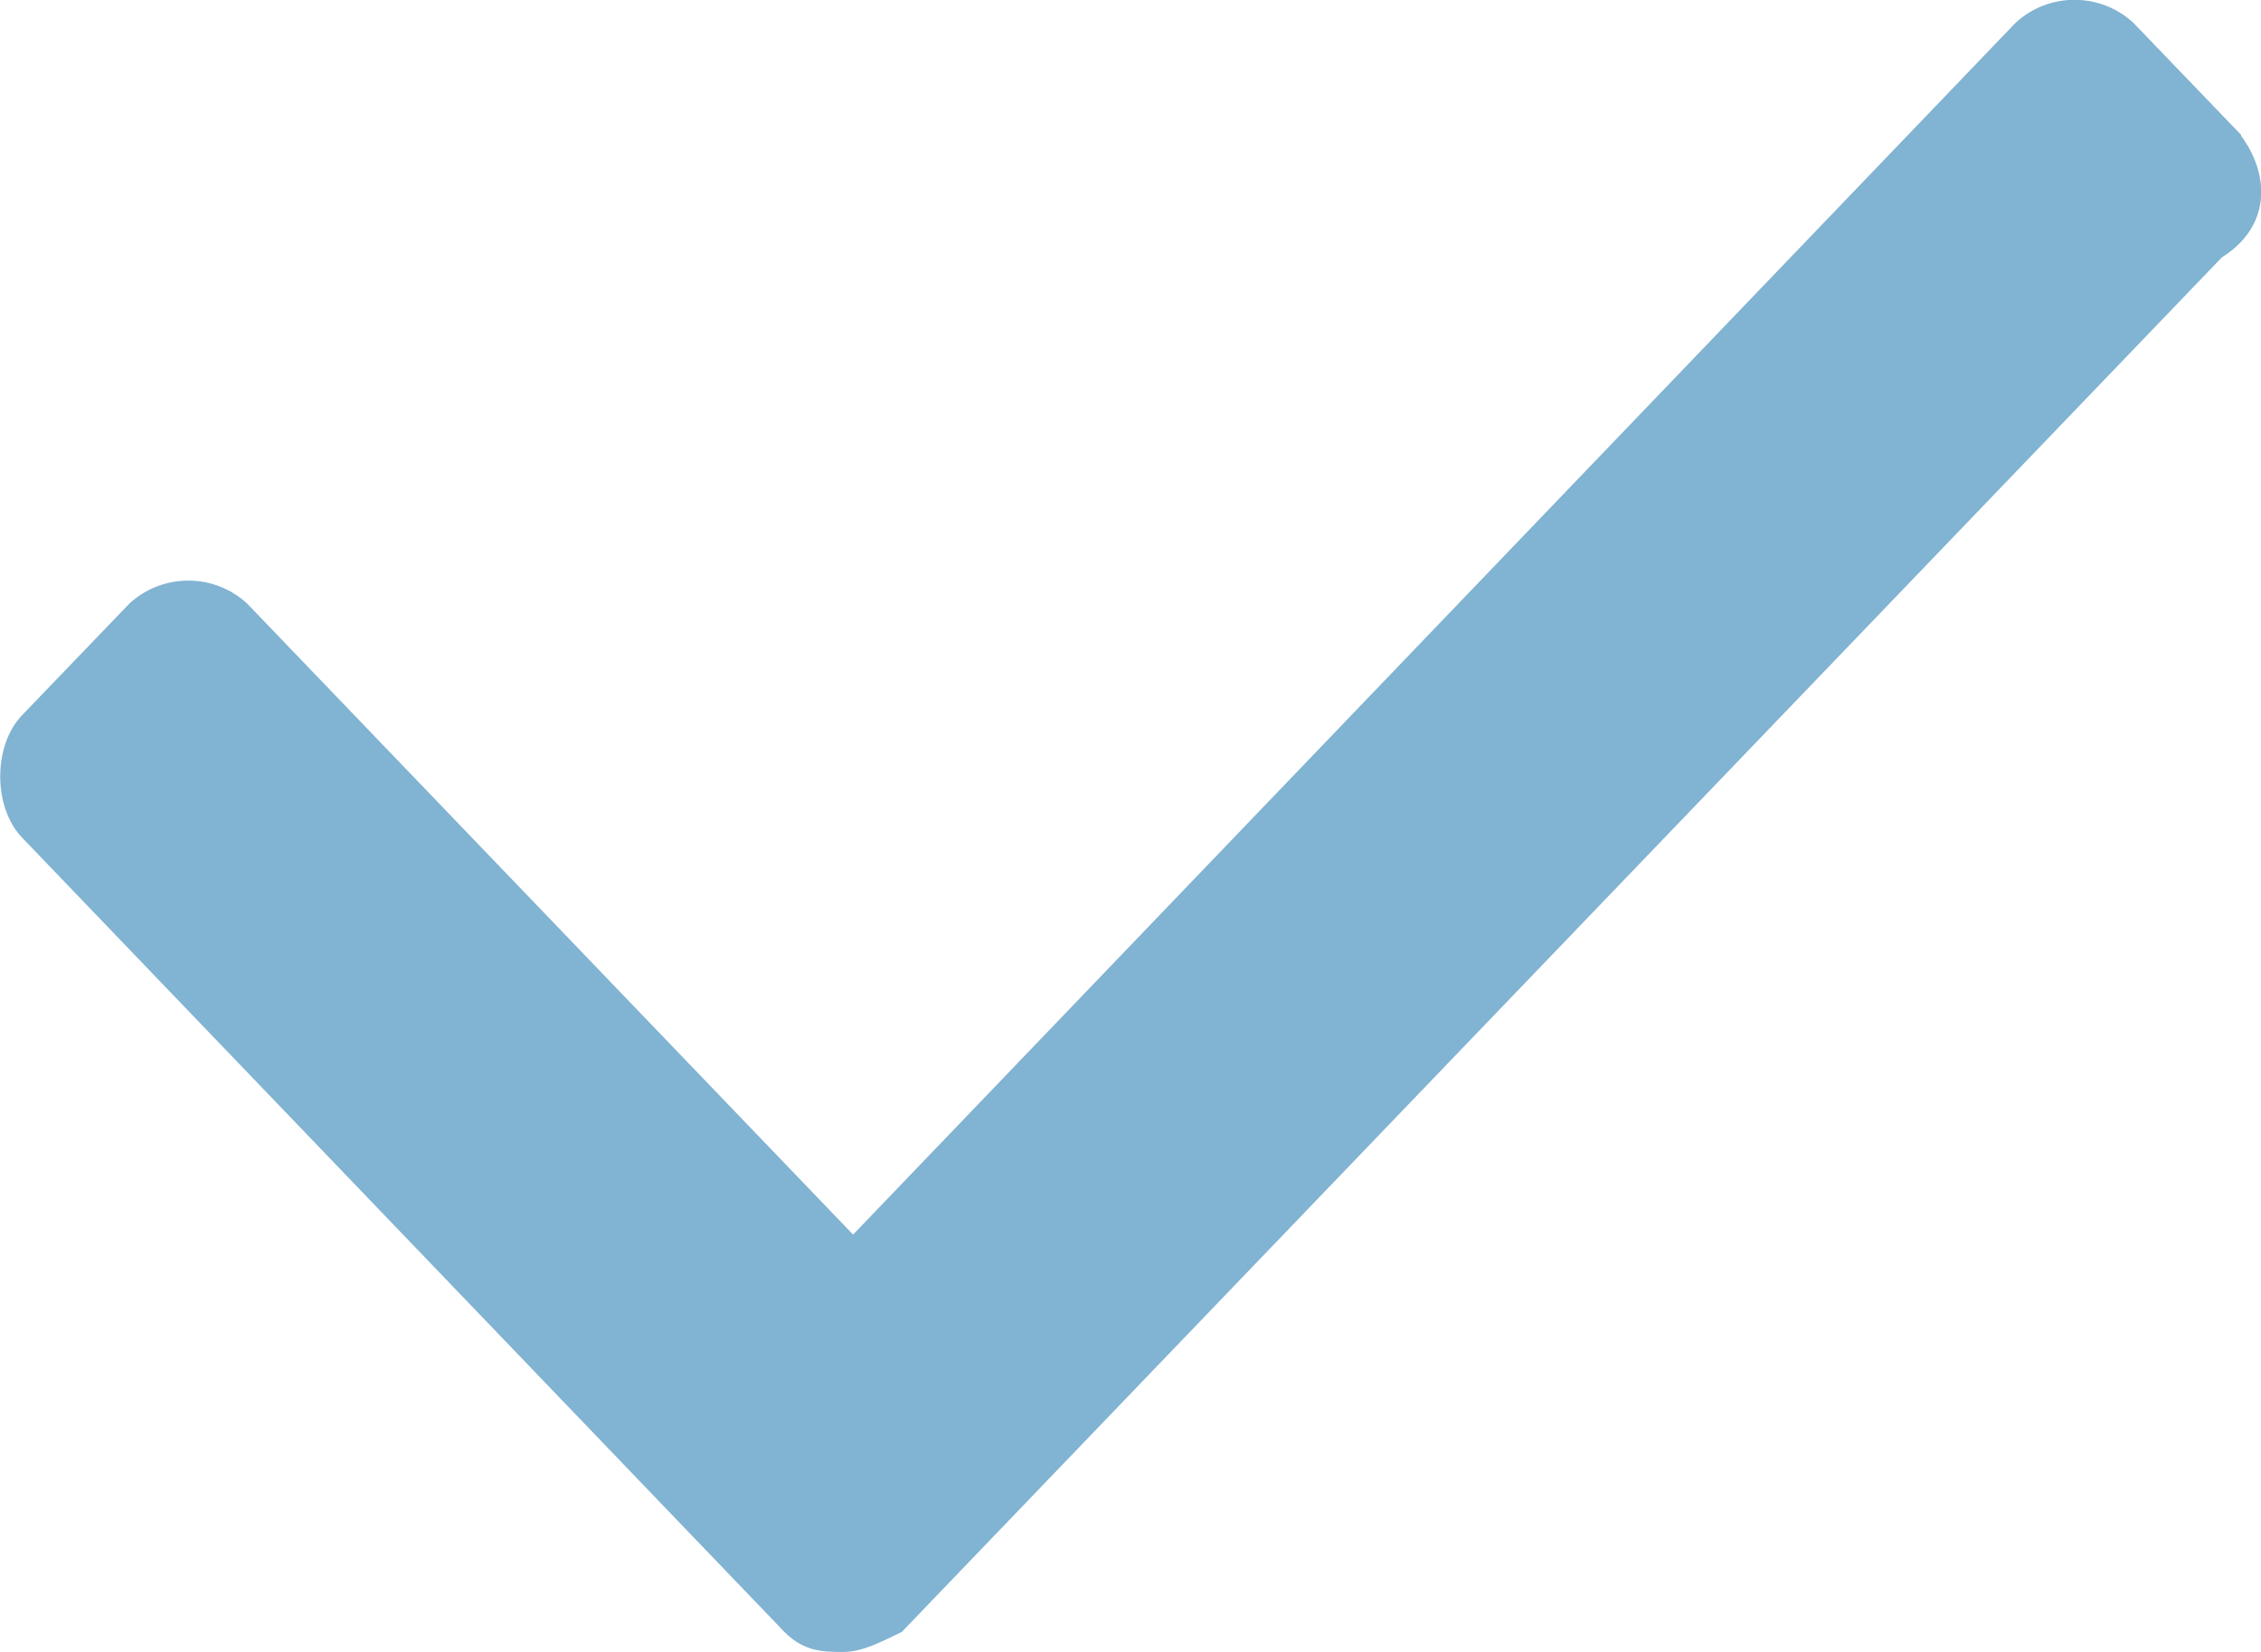
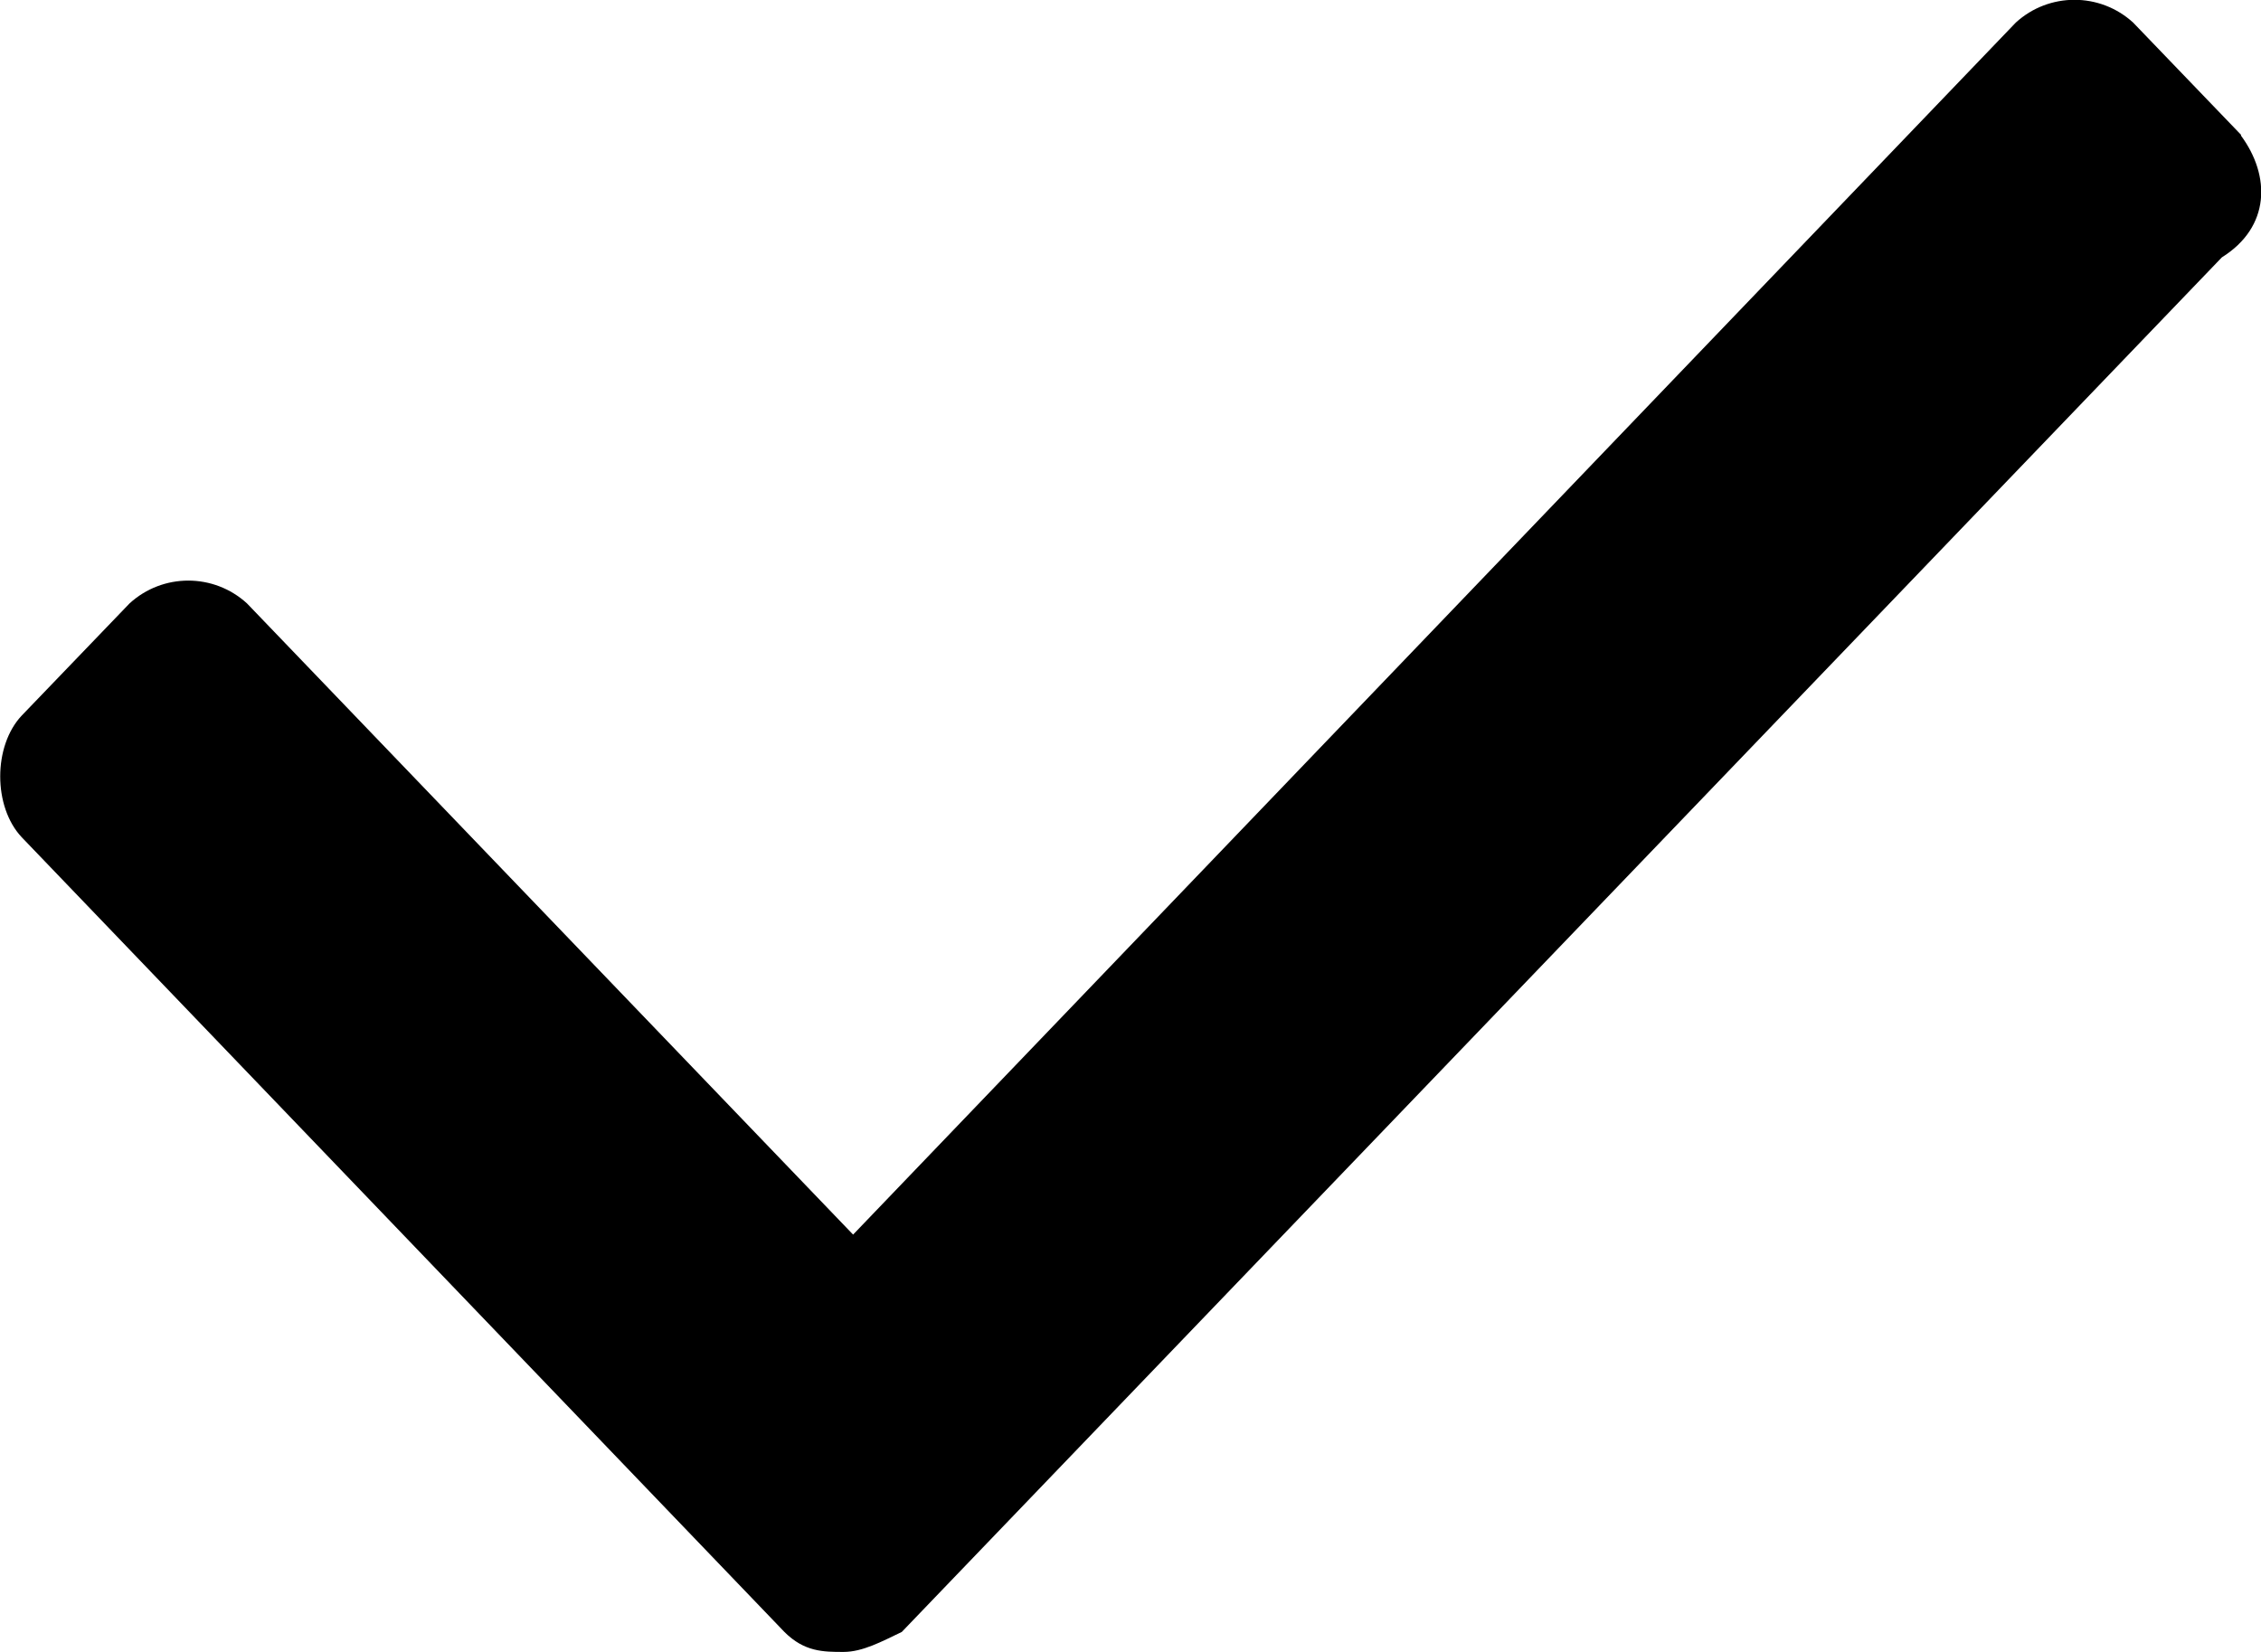
- <svg xmlns="http://www.w3.org/2000/svg" width="26" height="19" viewBox="0 0 26 19" fill="none">
-   <path d="M25.77 1.55 24.53.26a1 1 0 0 0-1.35 0L9.81 14.2 2.84 6.94a1 1 0 0 0-1.35 0L.25 8.23c-.33.35-.33 1.05 0 1.4l8.77 9.14c.23.23.45.23.68.23.22 0 .44-.12.67-.23L25.55 2.96c.56-.35.56-.94.22-1.4Z" fill="#81B3D2" />
+ <svg xmlns="http://www.w3.org/2000/svg" width="26" height="19" viewBox="0 0 26 19" fill="currentColor">
+   <path d="M25.77 1.55 24.53.26a1 1 0 0 0-1.35 0L9.81 14.2 2.84 6.94a1 1 0 0 0-1.35 0L.25 8.23c-.33.35-.33 1.05 0 1.4l8.77 9.14c.23.23.45.23.68.23.22 0 .44-.12.67-.23L25.55 2.96c.56-.35.56-.94.22-1.4Z" fill="currentColor" />
</svg>
